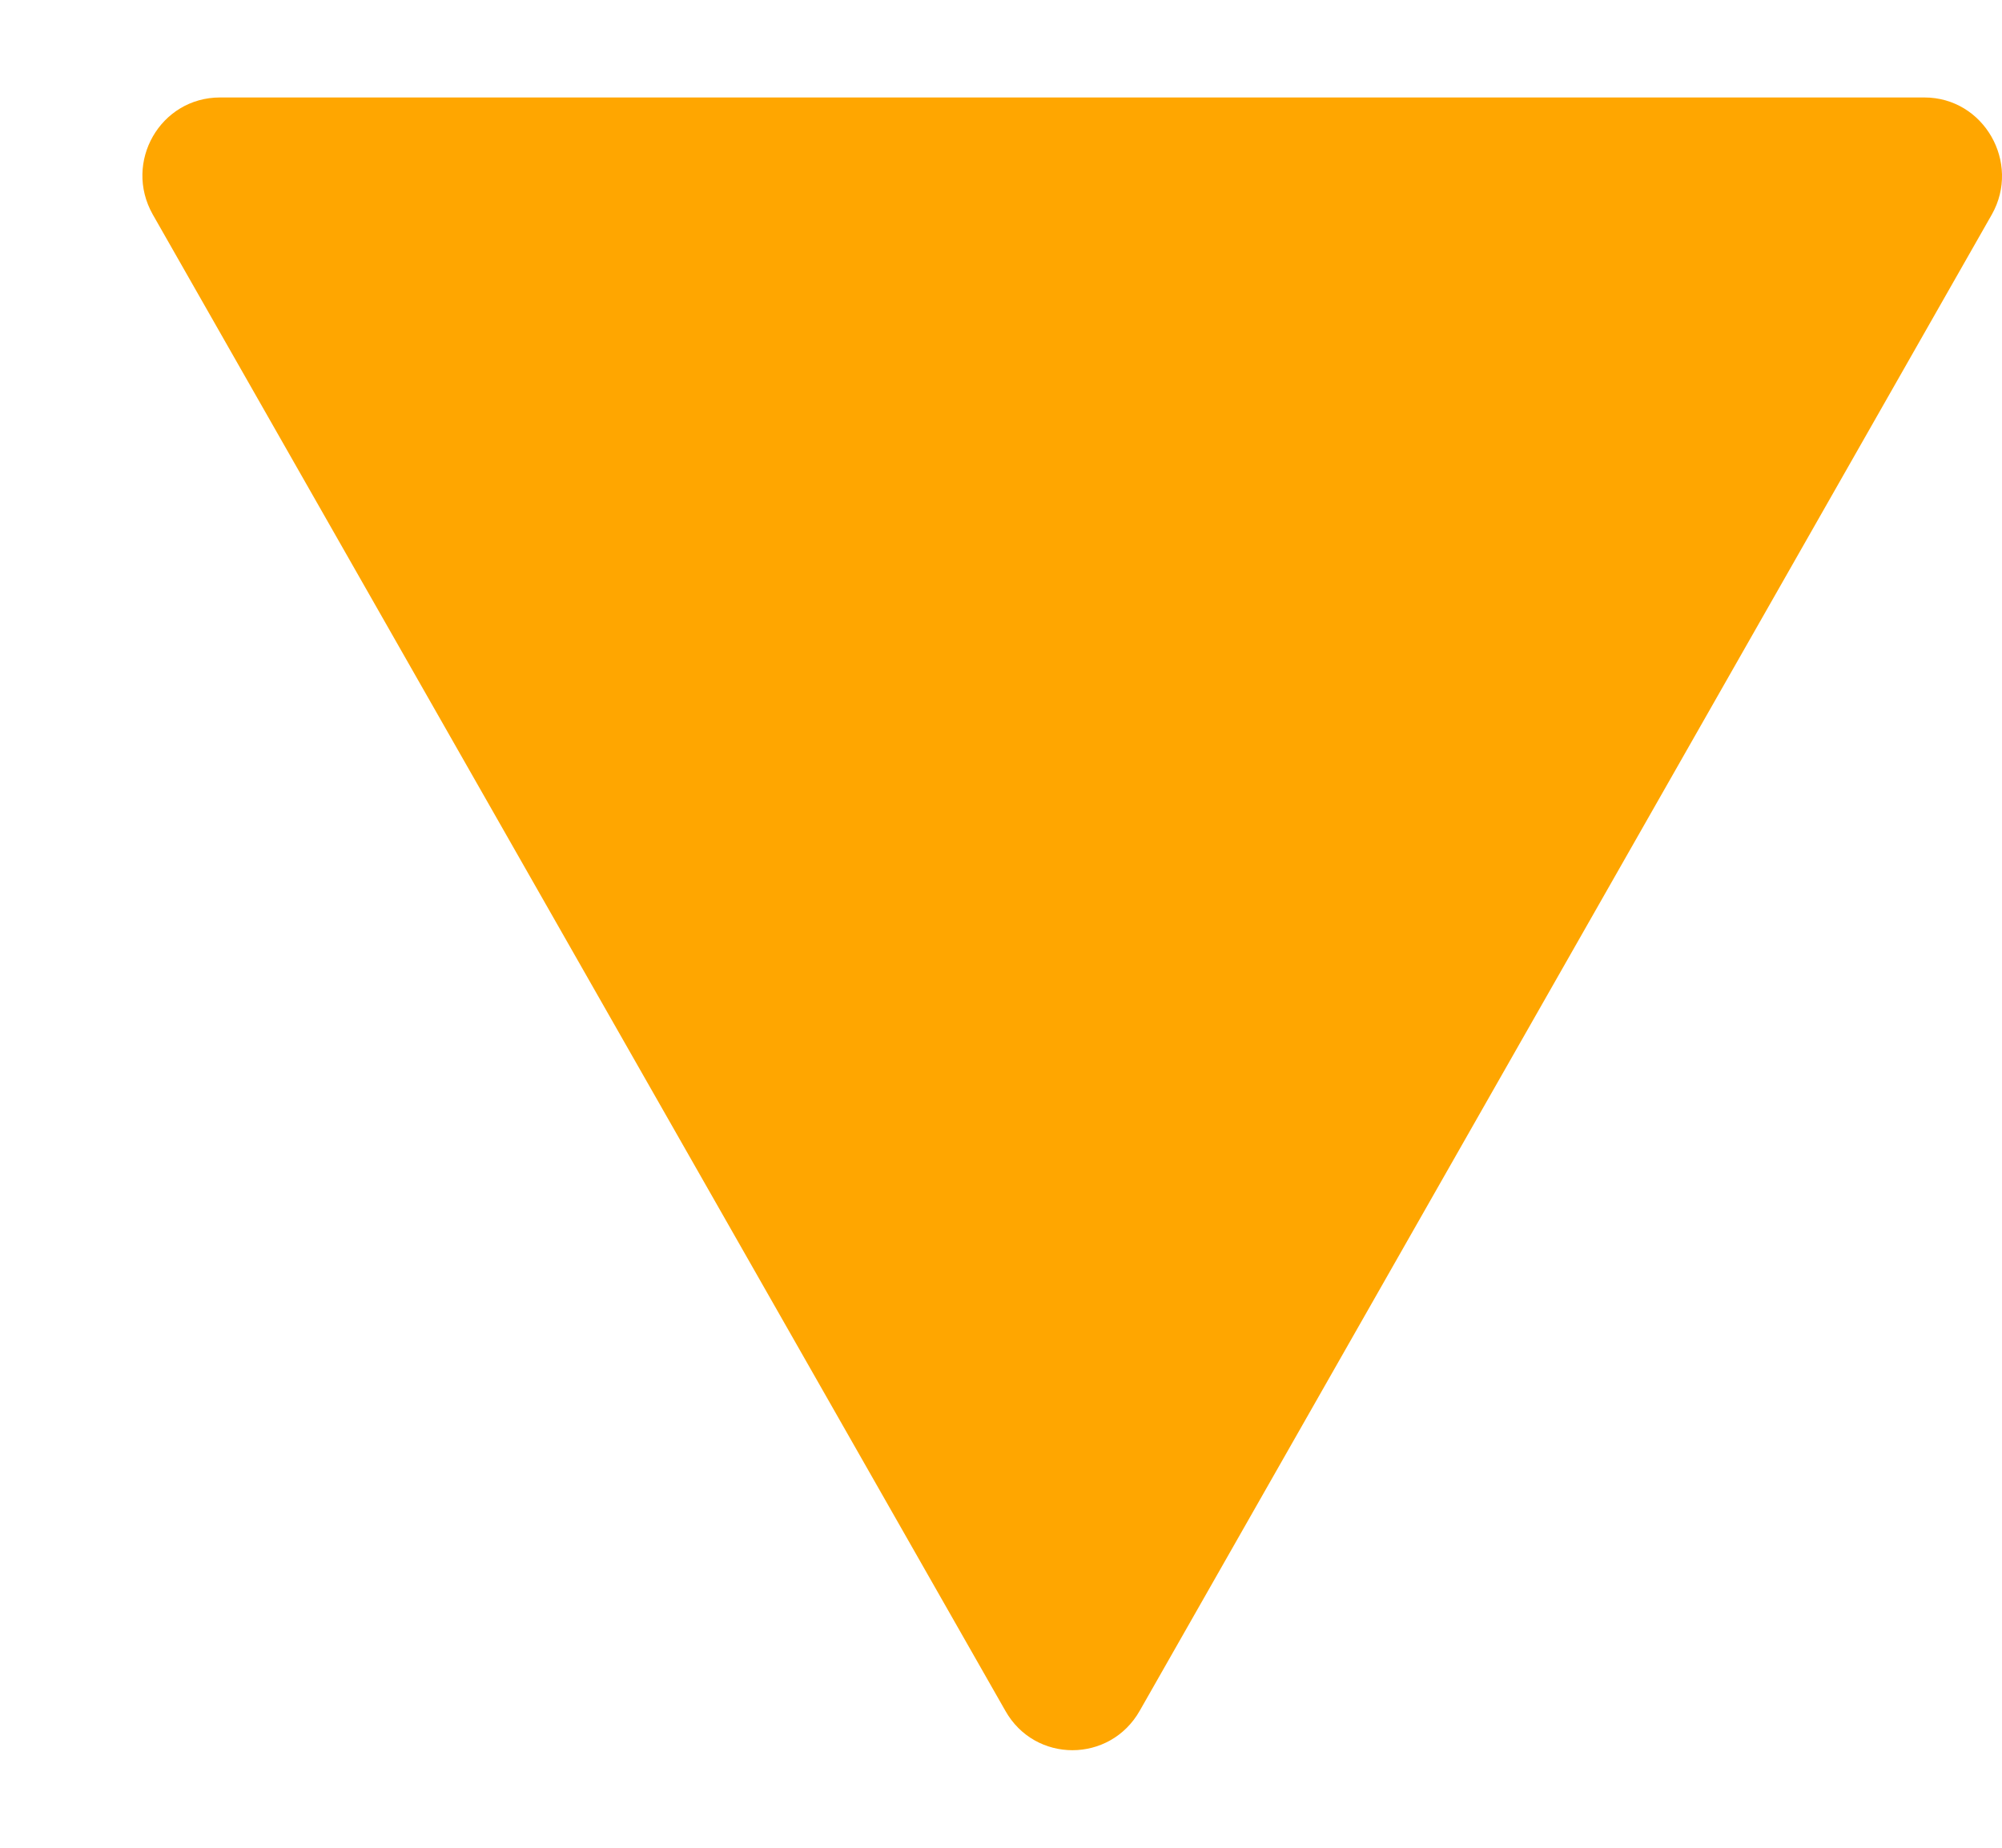
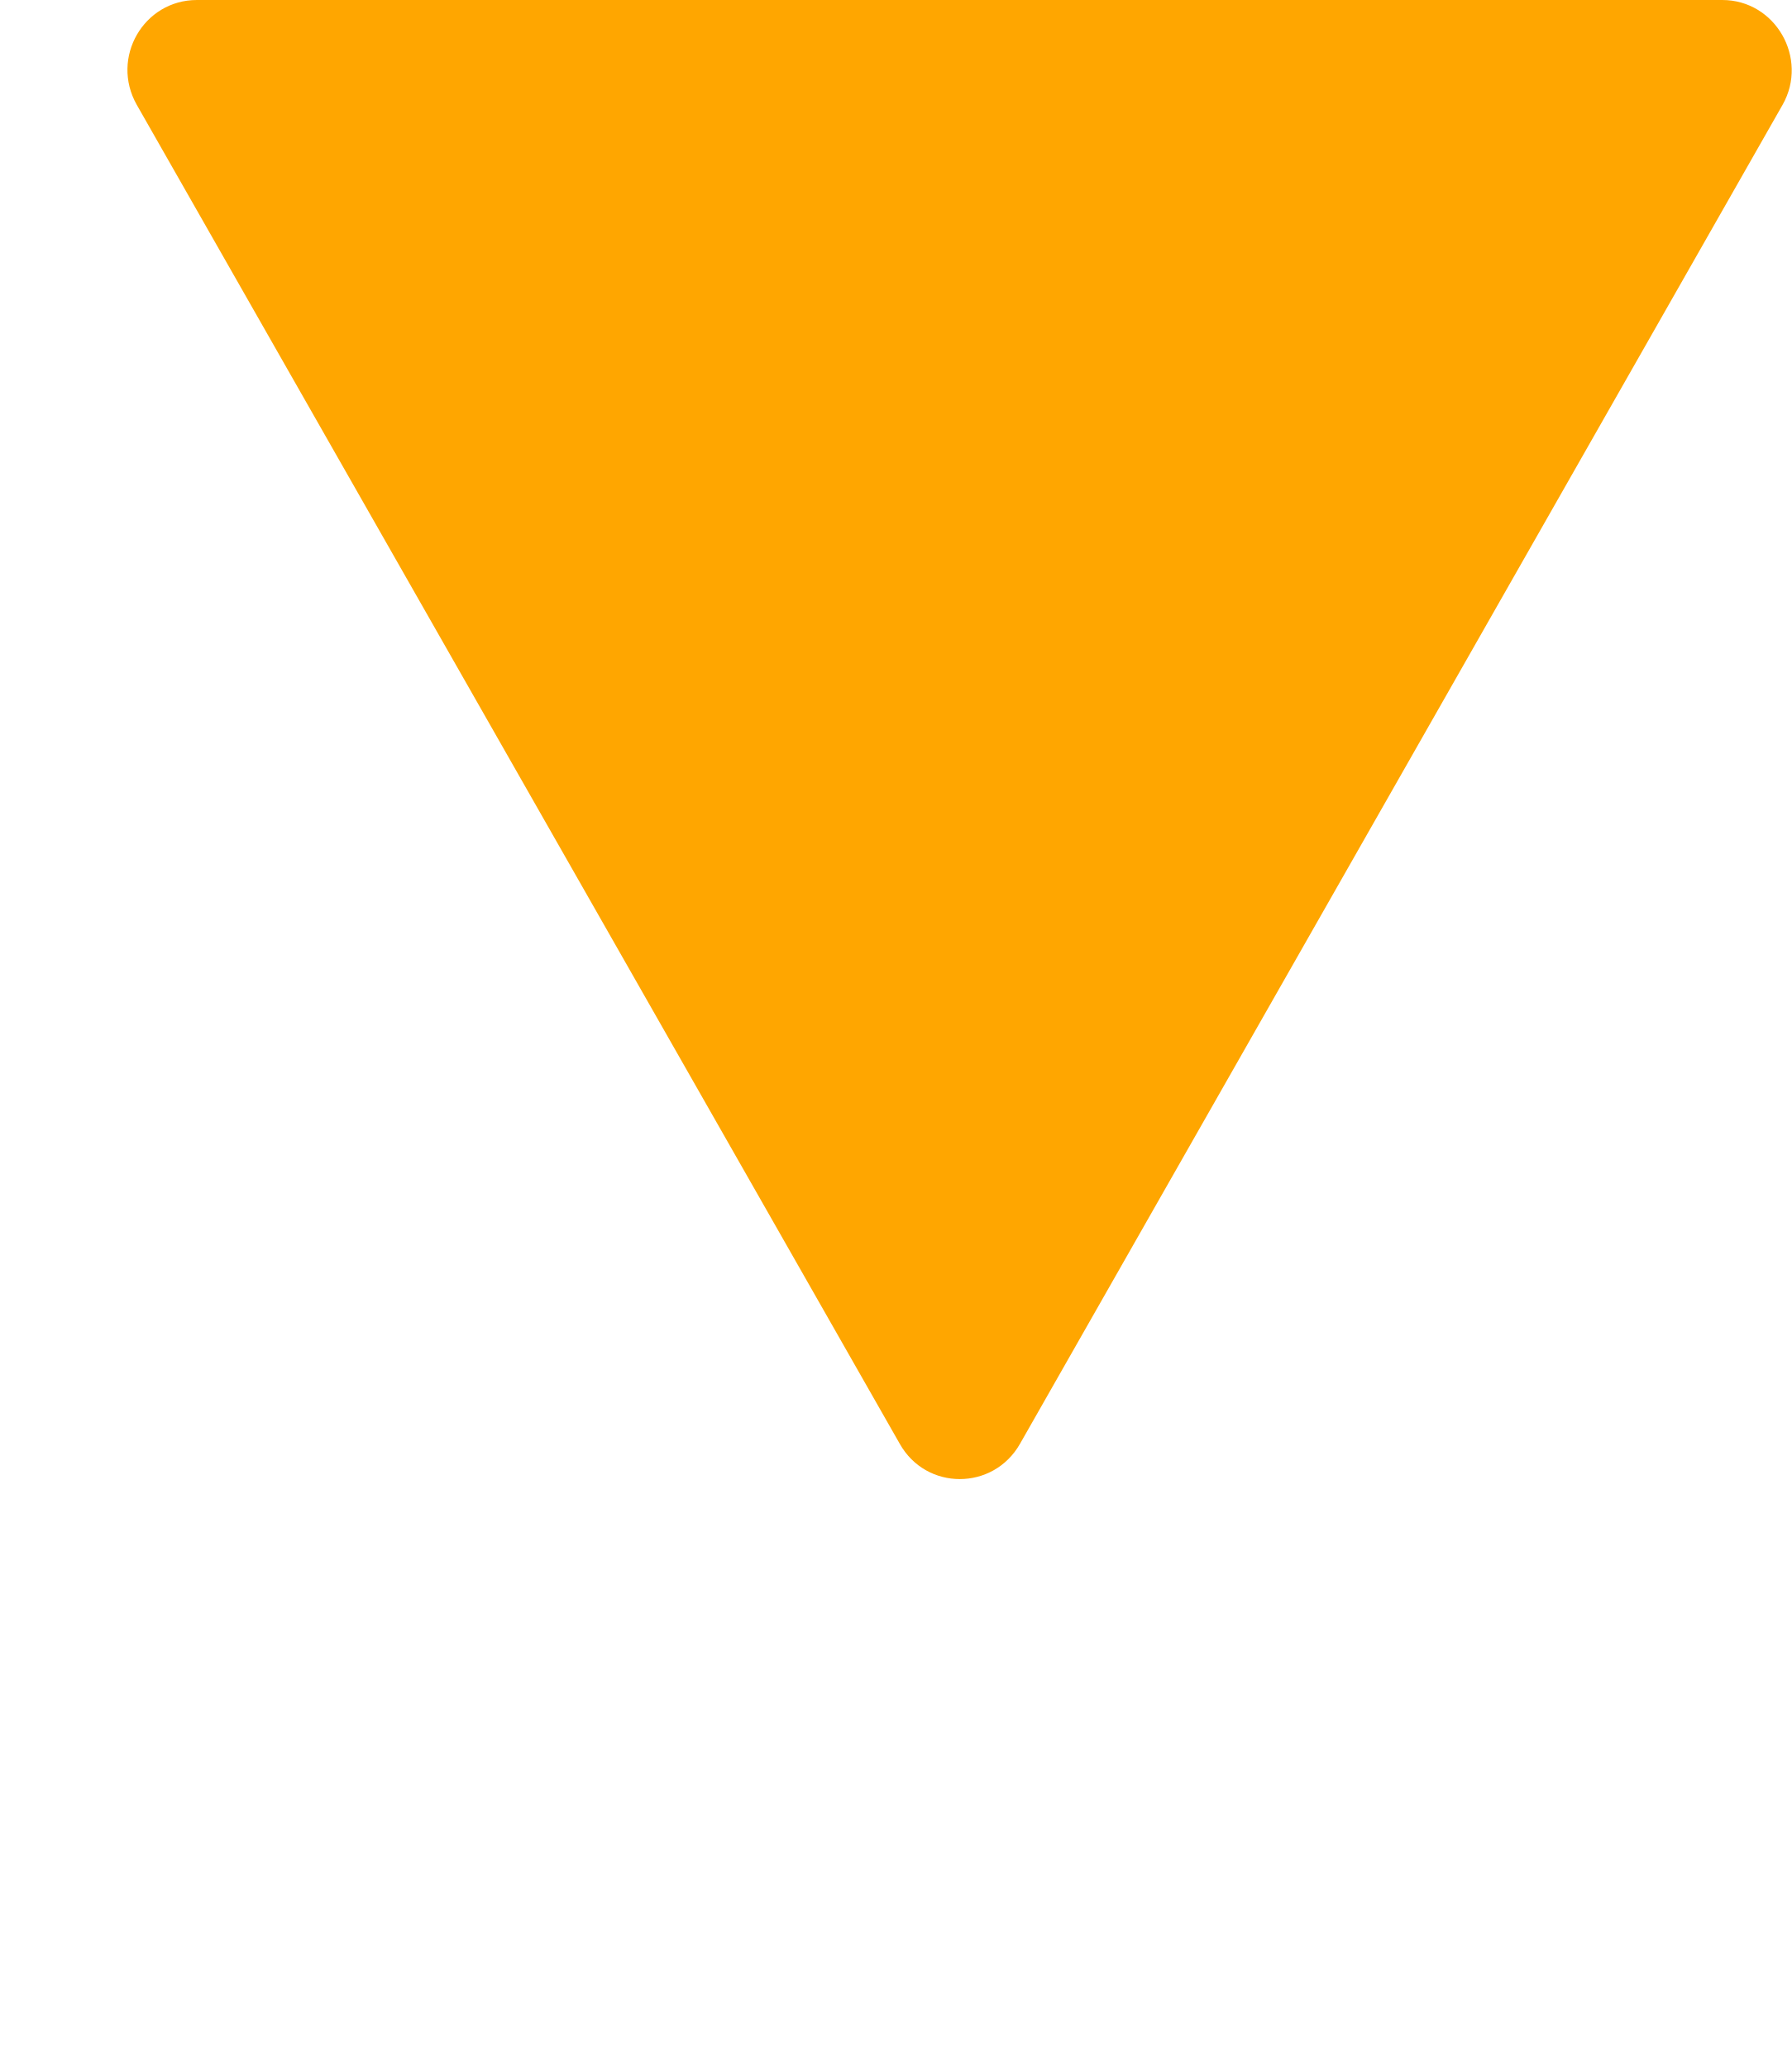
- <svg xmlns="http://www.w3.org/2000/svg" enable-background="new 0 0 128 128" viewBox="0 0 13 12" version="1.1" id="svg29" width="13" height="12">
+ <svg xmlns="http://www.w3.org/2000/svg" enable-background="new 0 0 128 128" viewBox="0 0 13 15" version="1.1" id="svg29" width="13" height="15">
  <defs id="defs33" />
  <linearGradient id="a" x1="64" x2="64" y1="4.25" y2="123.91" gradientUnits="userSpaceOnUse">
    <stop stop-color="#FFAB40" offset="0" id="stop2" />
    <stop stop-color="#FF6D00" offset="1" id="stop4" />
  </linearGradient>
-   <path style="fill:#ffa600;fill-opacity:1;stroke-width:0.22" id="path25" d="m 6.963,0.633 h 5.533 c 0.386,0 0.628,0.423 0.438,0.76 L 7.401,11.11 c -0.194,0.342 -0.681,0.342 -0.873,0 L 0.992,1.393 C 0.8,1.053 1.041,0.633 1.429,0.633 Z" />
+   <path style="fill:#ffa600;fill-opacity:1;stroke-width:0.22" id="path25" d="m 6.963,0 h 5.533 c 0.386,0 0.628,0.423 0.438,0.76 l -5.533,9.717 c -0.194,0.342 -0.681,0.342 -0.873,0 L 0.992,0.76 C 0.8,0.42 1.041,0 1.429,0 Z" />
</svg>
